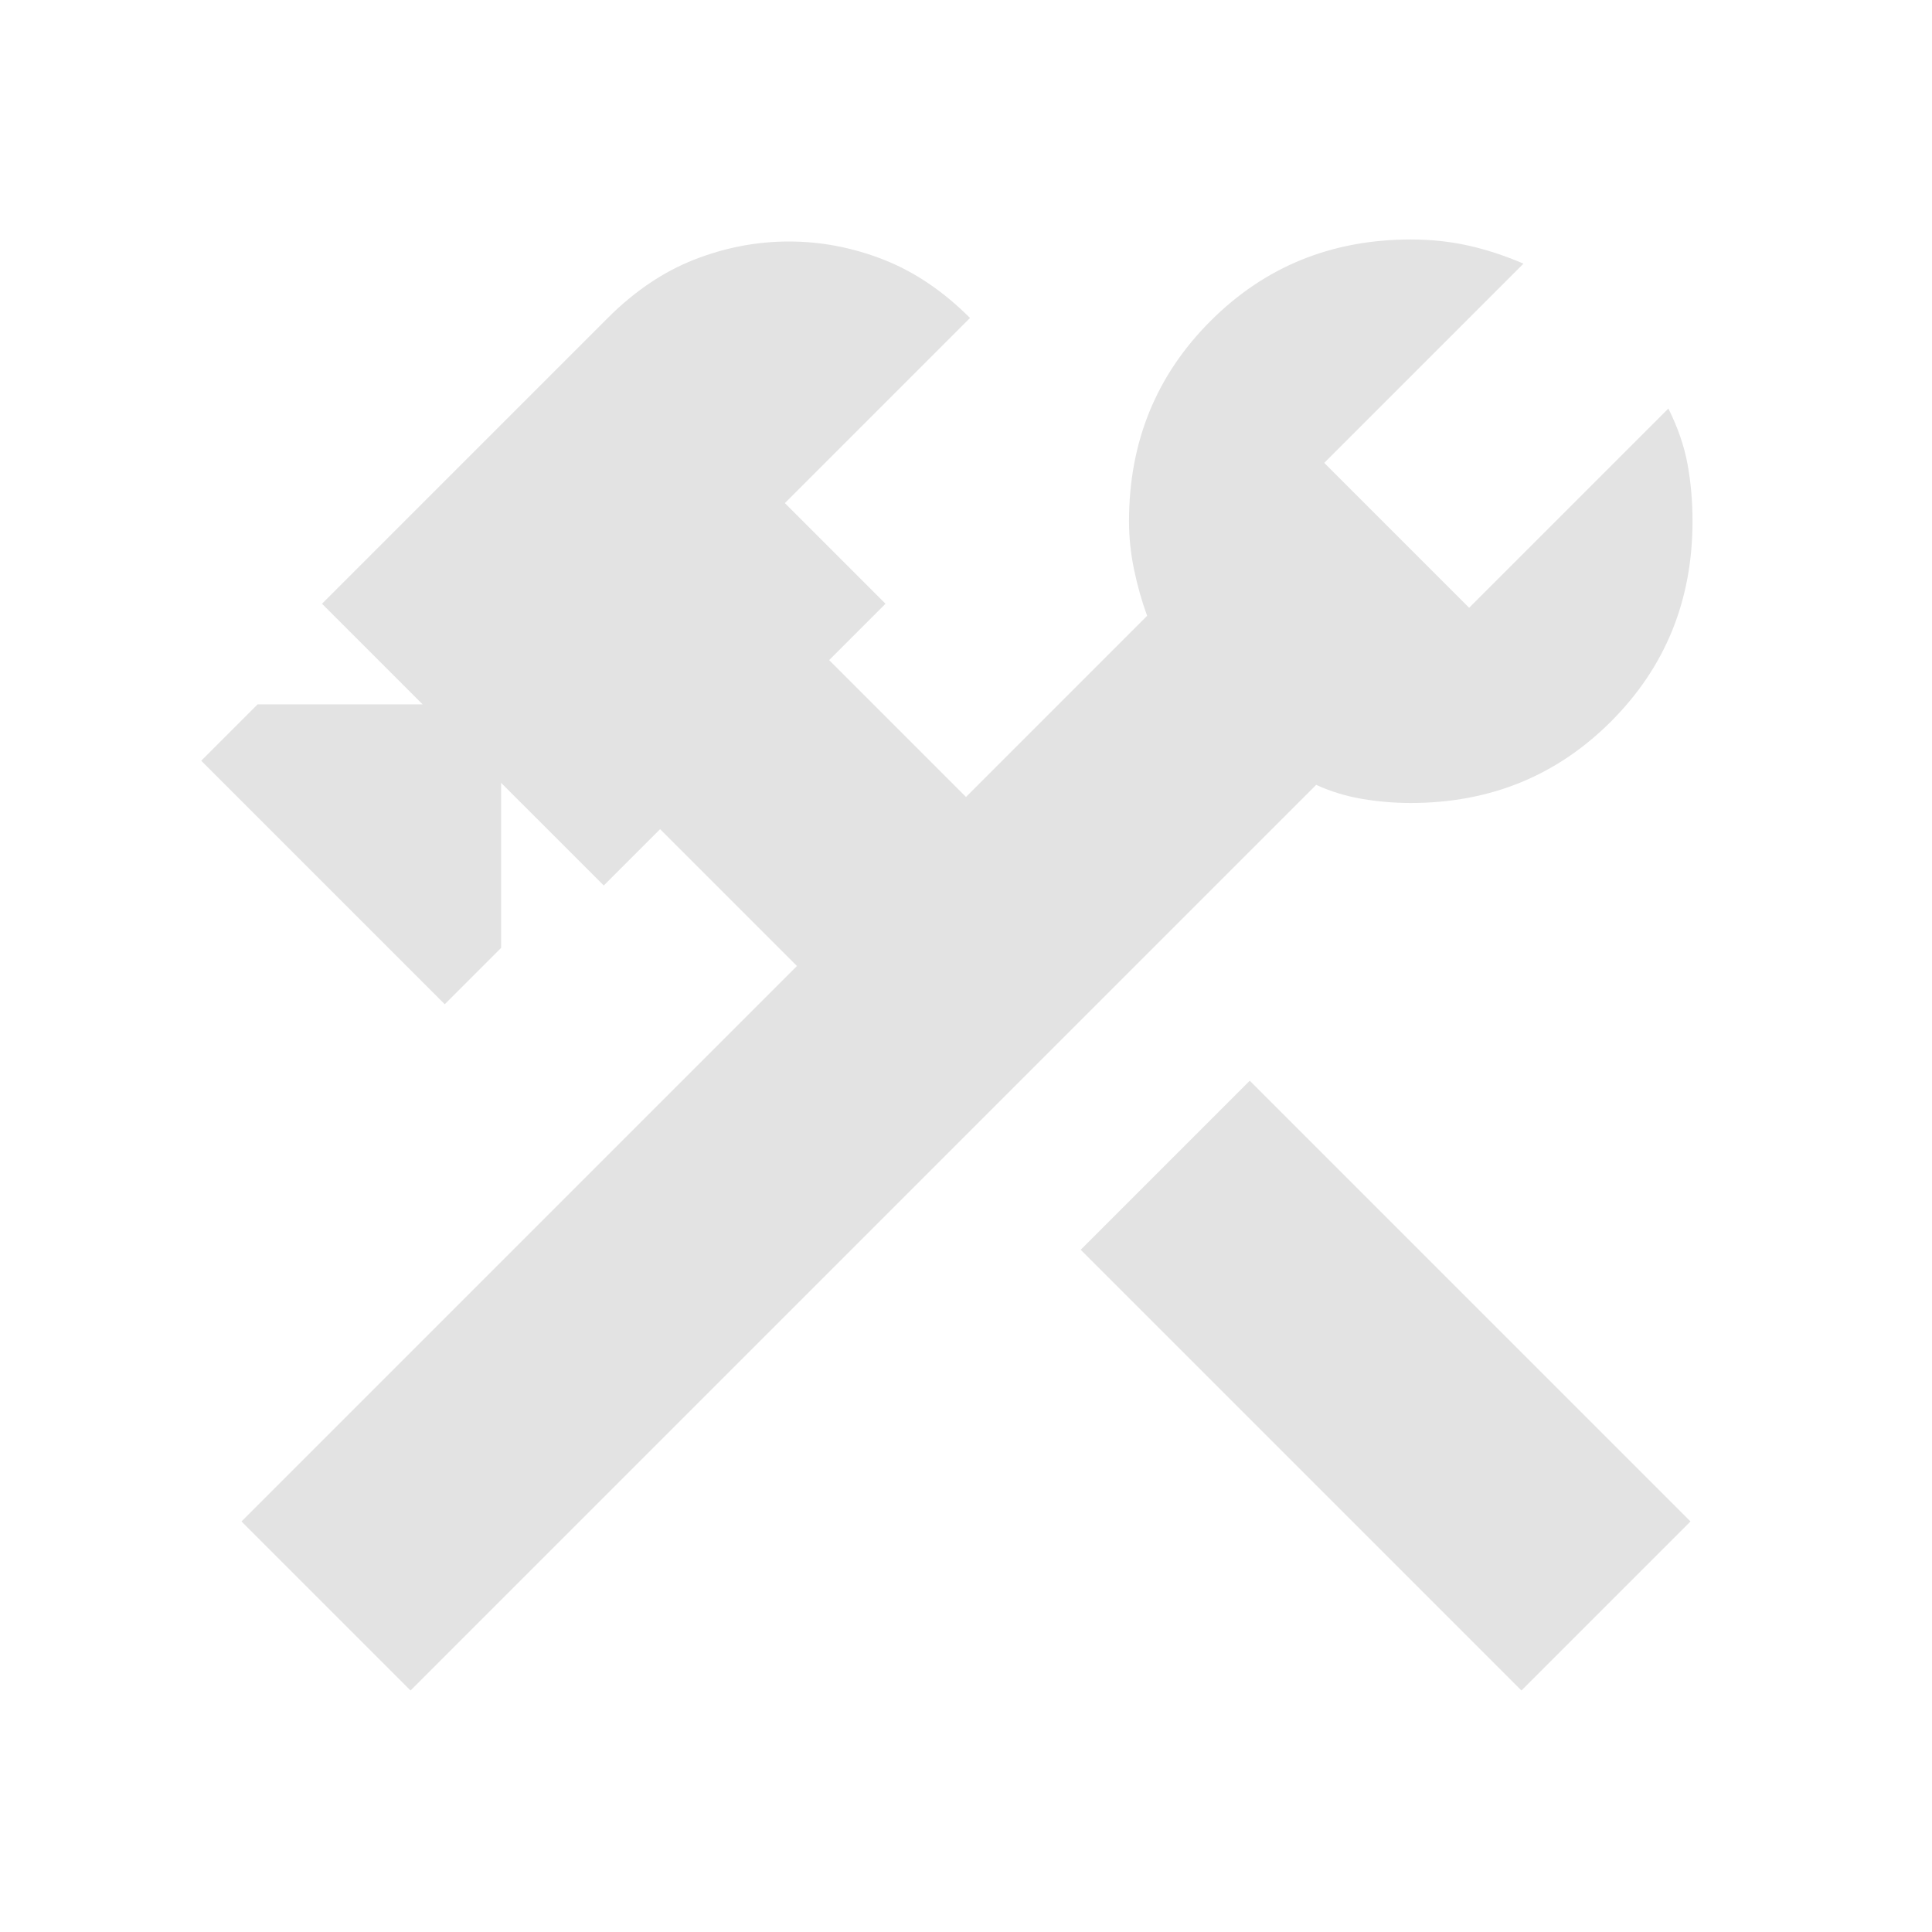
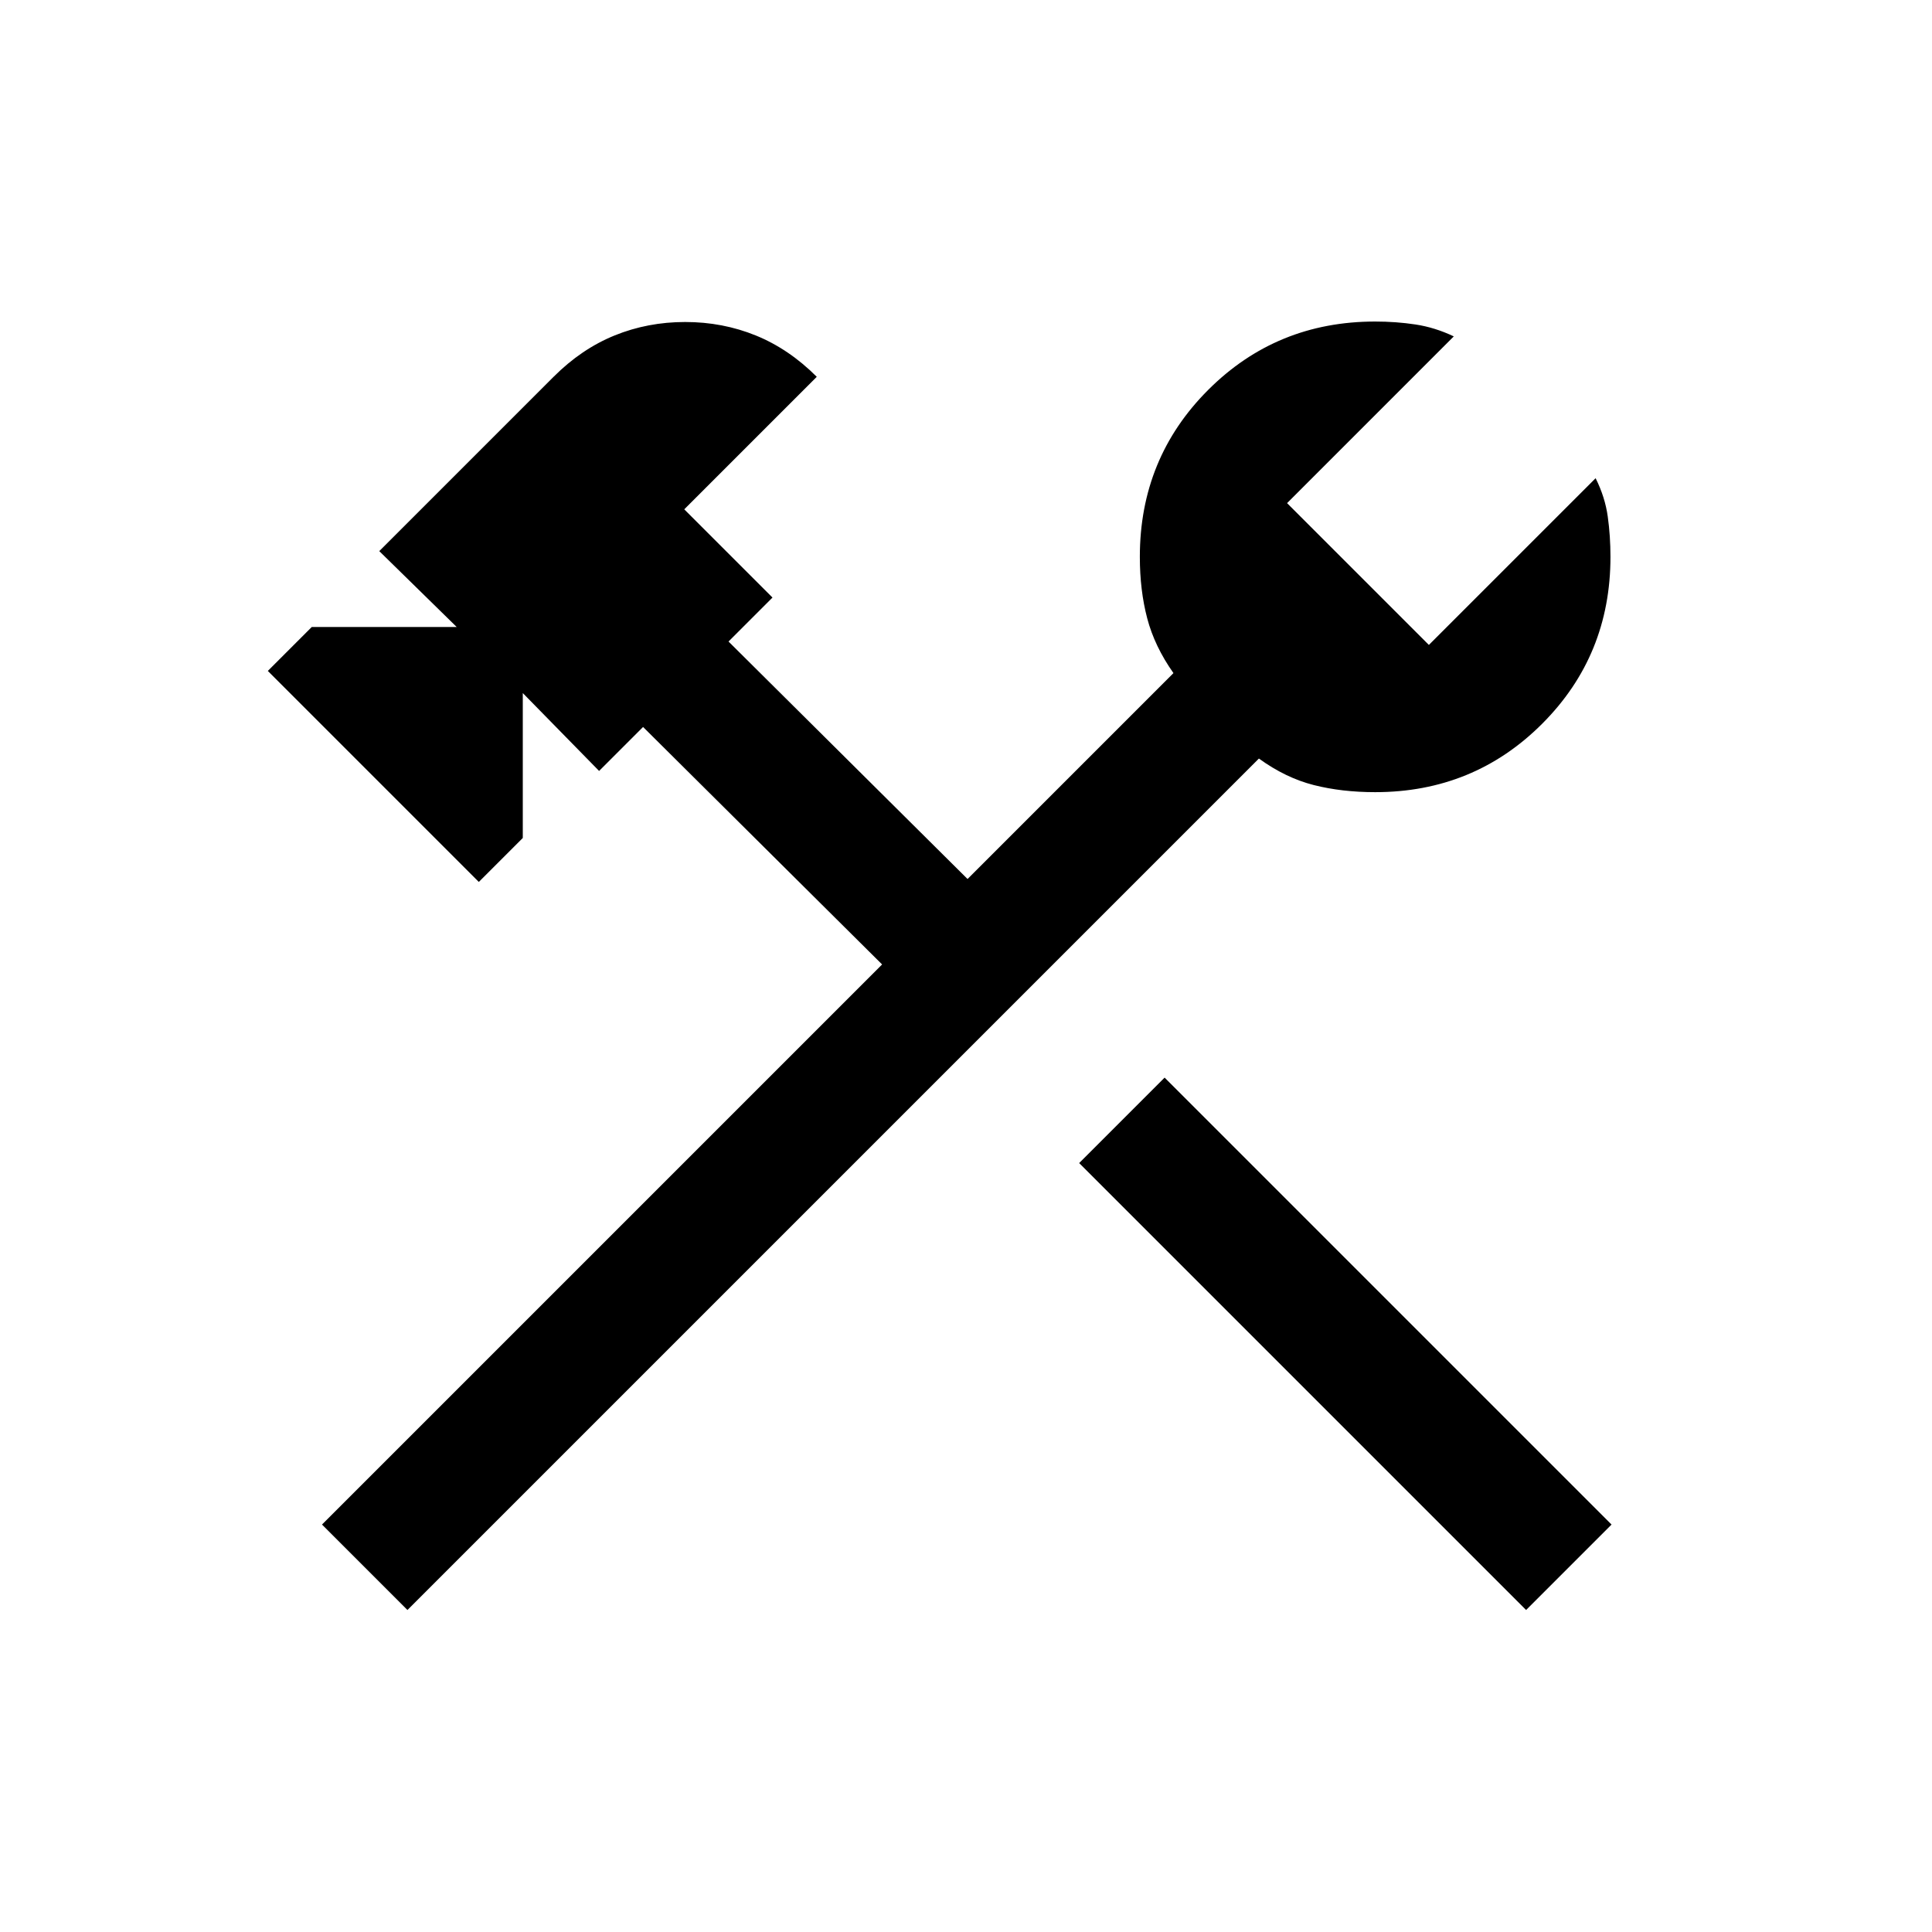
- <svg xmlns="http://www.w3.org/2000/svg" height="24px" viewBox="0 -960 960 960" width="24px" fill="#e3e3e3">
-   <path d="M756-120 537-339l84-84 219 219-84 84Zm-552 0-84-84 276-276-68-68-28 28-51-51v82l-28 28-121-121 28-28h82l-50-50 142-142q20-20 43-29t47-9q24 0 47 9t43 29l-92 92 50 50-28 28 68 68 90-90q-4-11-6.5-23t-2.5-24q0-59 40.5-99.5T701-841q15 0 28.5 3t27.5 9l-99 99 72 72 99-99q7 14 9.5 27.5T841-701q0 59-40.5 99.5T701-561q-12 0-24-2t-23-7L204-120Z" />
+ <svg xmlns="http://www.w3.org/2000/svg" height="24px" viewBox="0 -960 960 960" width="24px" fill="#000000">
+   <path d="M758.31-160 536.23-382.08l42.46-42.46 222.08 222.08L758.31-160Zm-555.85 0L160-202.46l278.31-278.31-118.77-118-21.85 21.85-37.92-38.7v72l-21.85 21.85-104.84-104.85 21.84-21.84h72l-38.46-37.69 86.62-86.62q13.84-13.85 30.3-20.54 16.47-6.69 35.08-6.69 18.62 0 35.08 6.69 16.46 6.69 30.31 20.54L340-706.92l43.85 43.84L362-641.23l118.77 118 102.31-102.31q-9.39-13.31-13.04-27.23-3.66-13.92-3.66-30.54 0-49 33.97-82.96 33.96-33.96 82.96-33.96 10.38 0 20.04 1.46 9.65 1.46 19.03 5.92L639.54-710 710-639.54l82.85-82.84q4.69 9.38 6.03 19.03 1.35 9.66 1.35 20.04 0 49-33.96 82.96-33.96 33.97-82.96 33.97-16.62 0-30.54-3.54-13.92-3.54-27.23-13.16L202.46-160Z" />
</svg>
